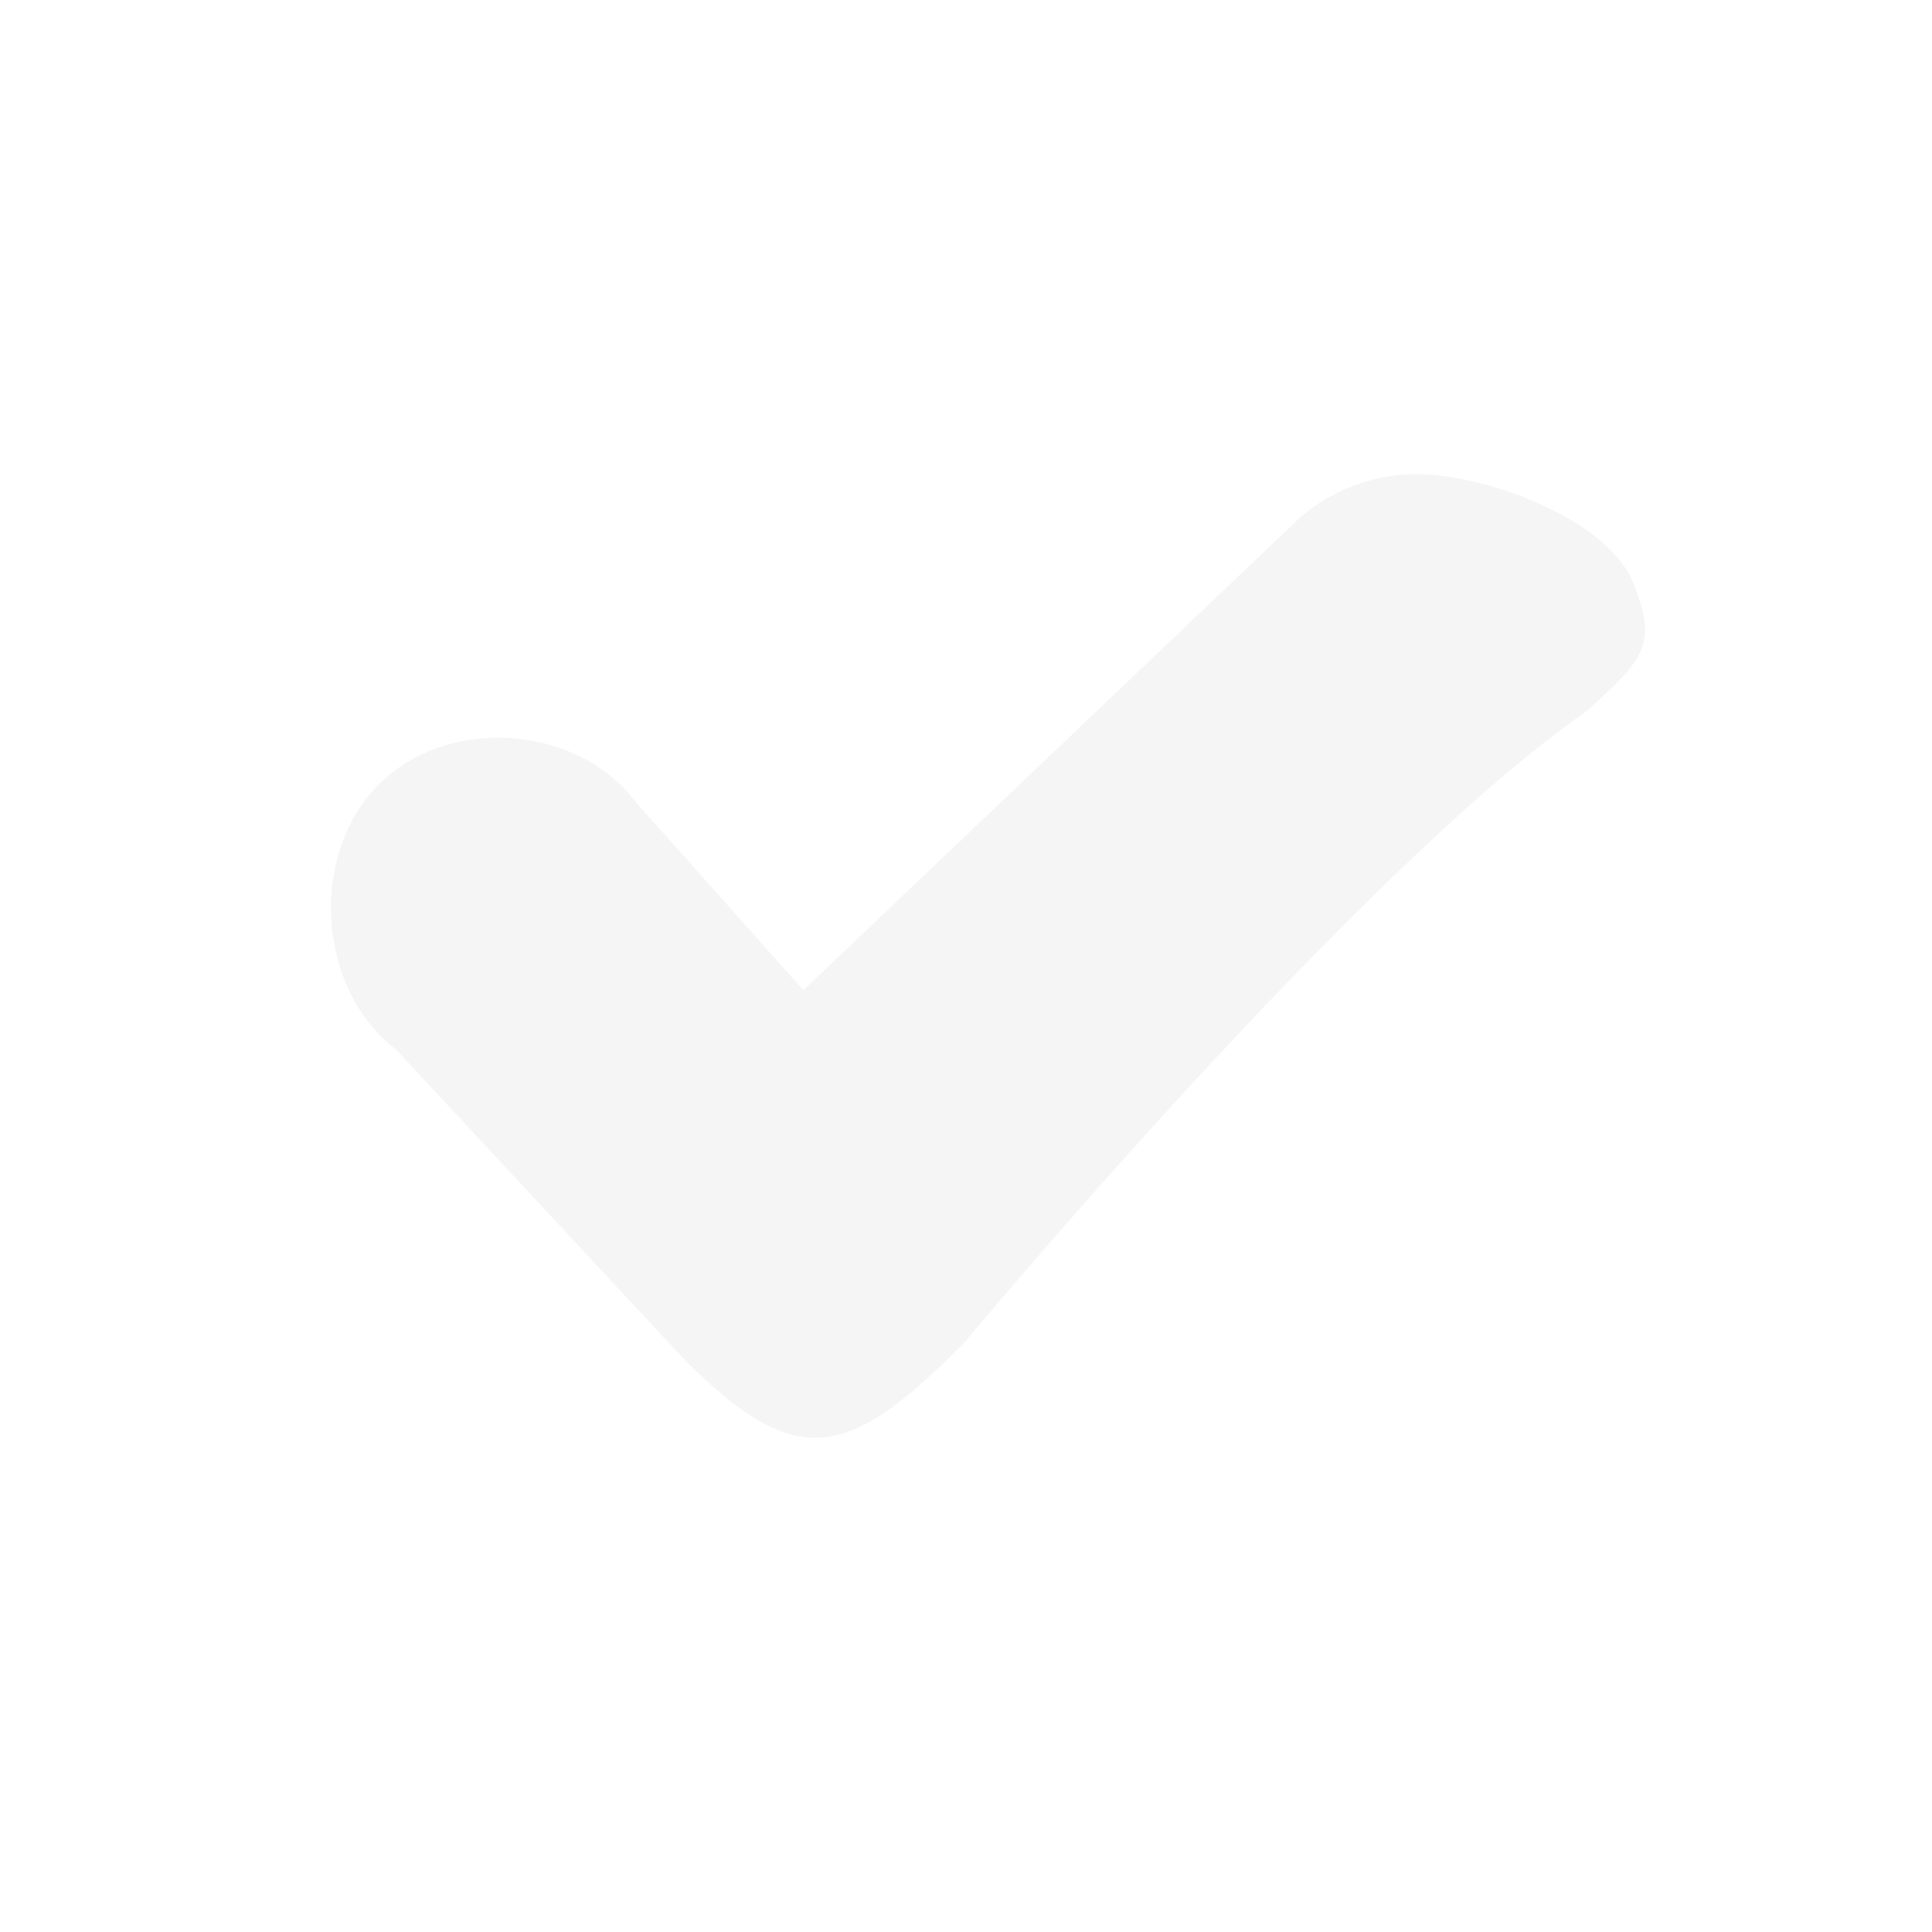
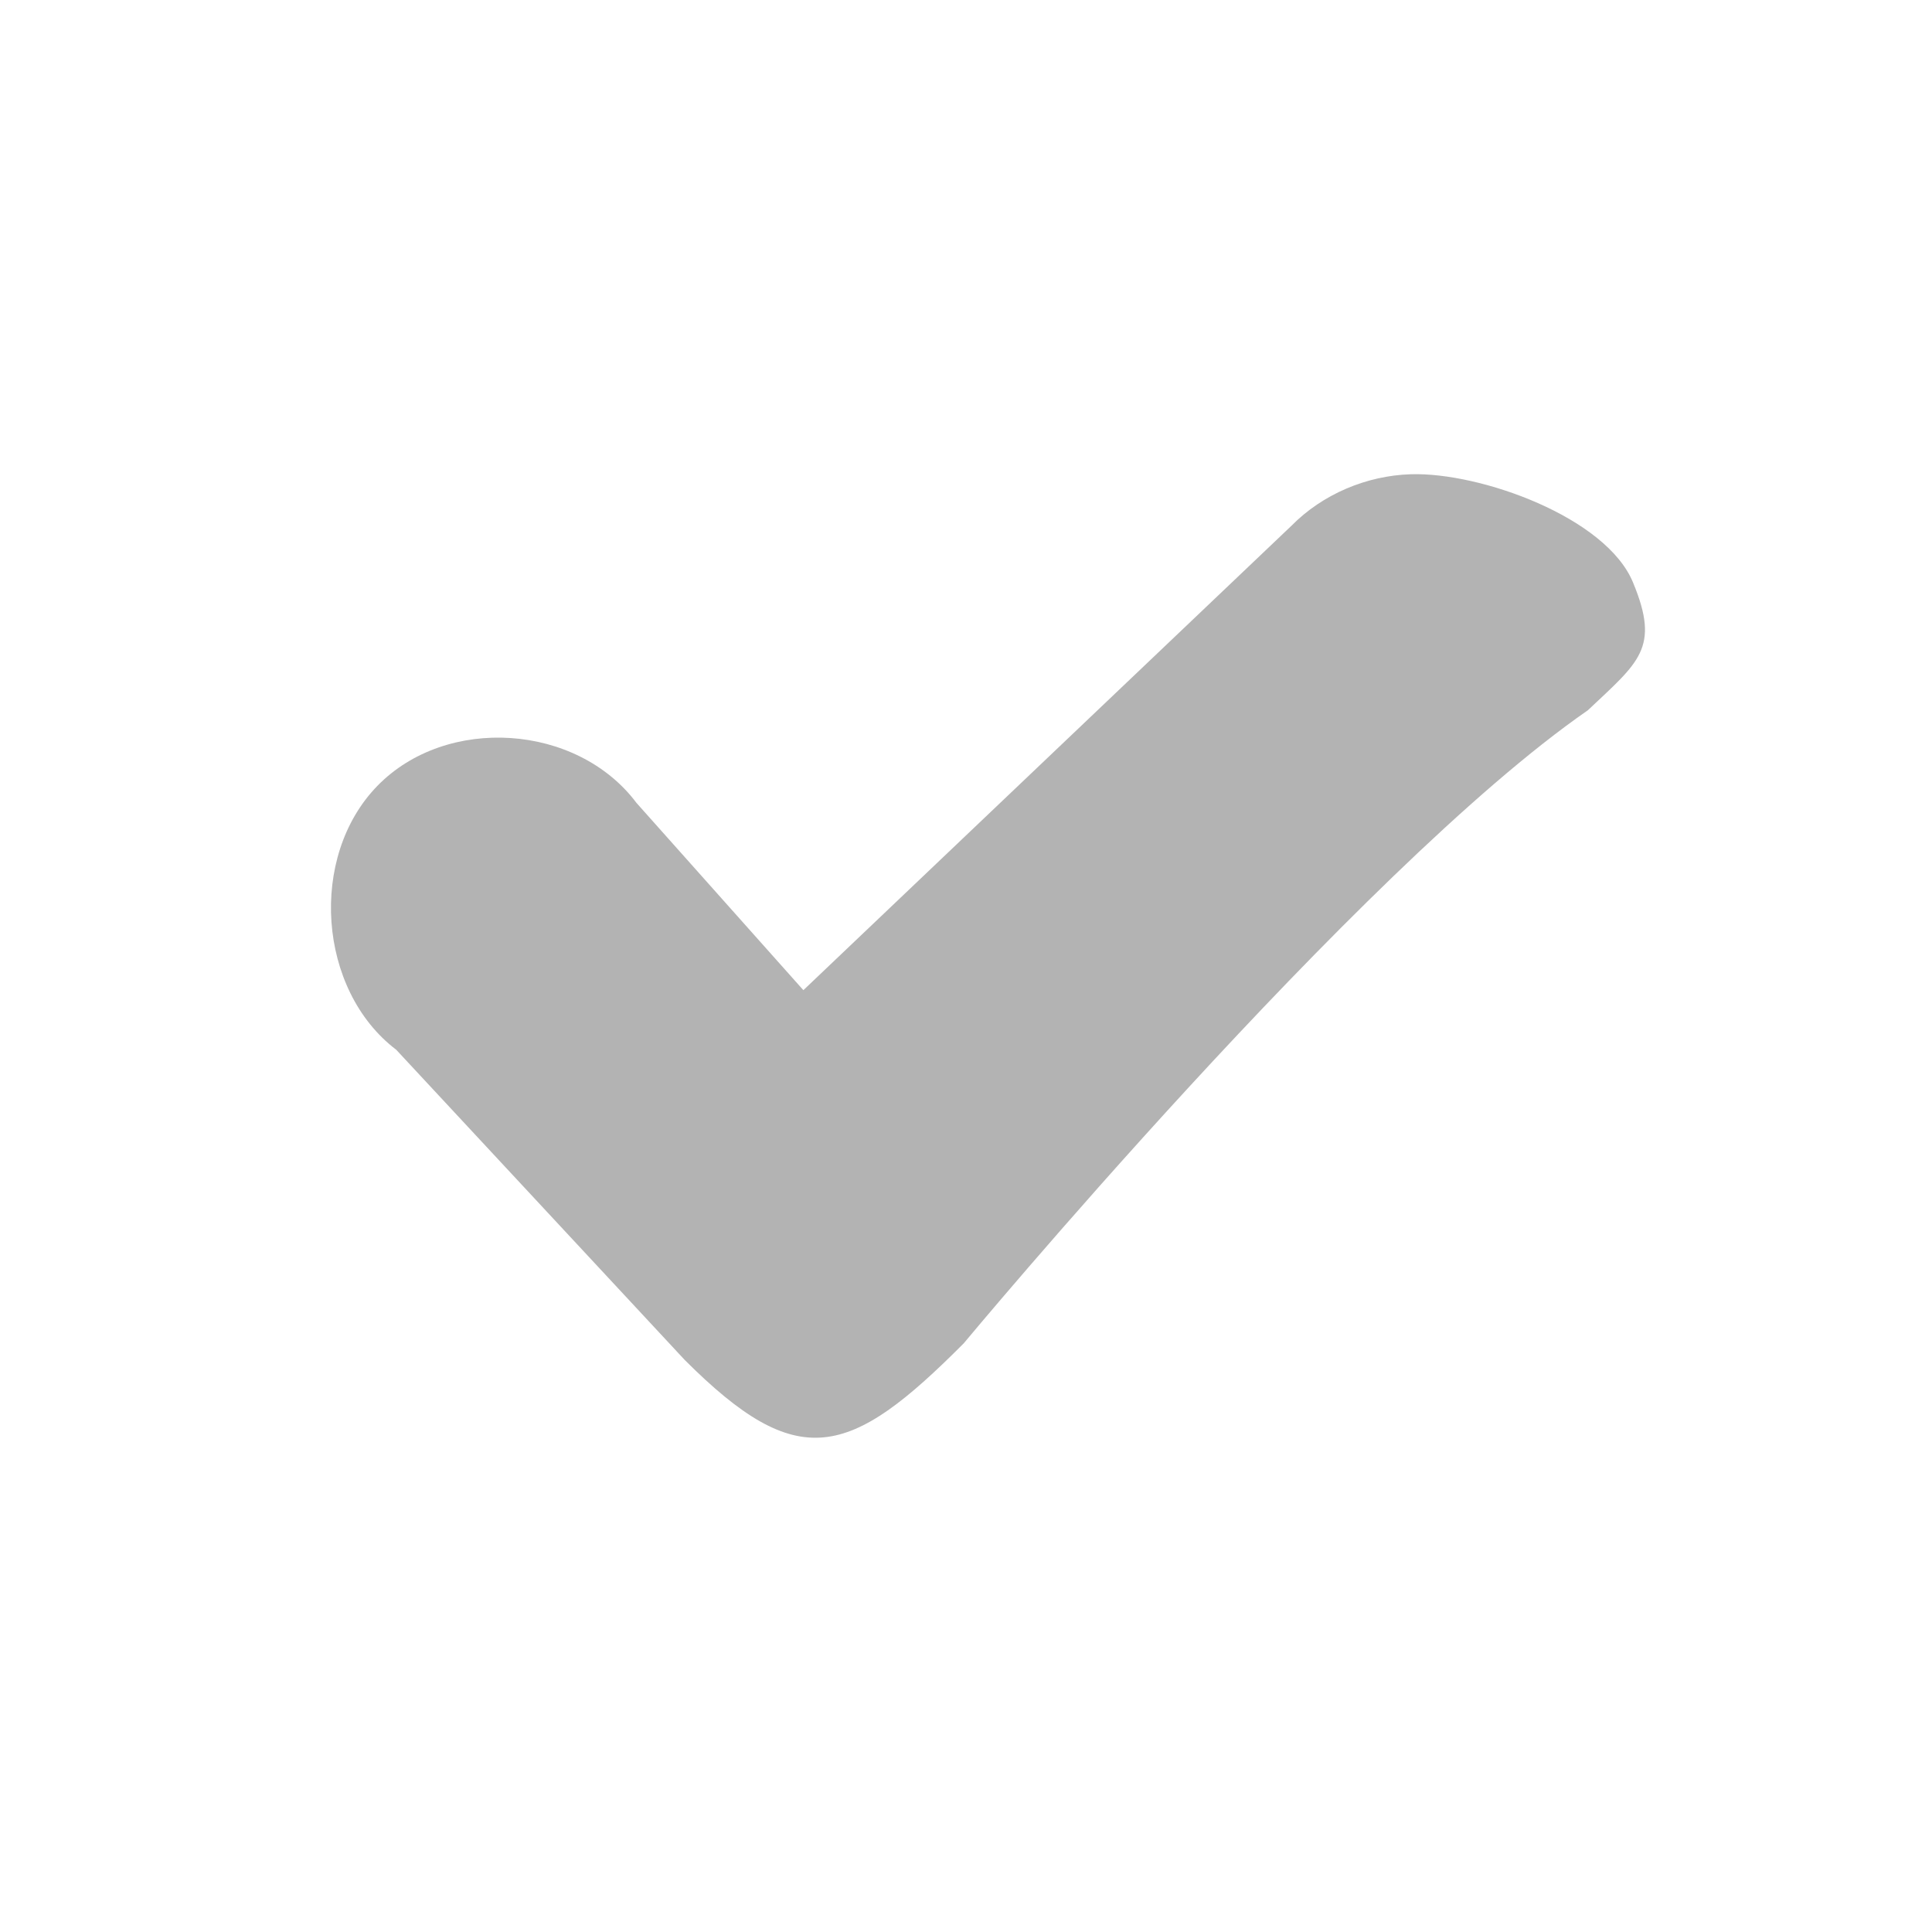
<svg xmlns="http://www.w3.org/2000/svg" width="133pt" height="133pt" viewBox="0 0 133 133" version="1.1">
  <g id="surface1">
-     <path style=" stroke:none;fill-rule:nonzero;fill:#dcdcdc;fill-opacity:0.3;" d="M 97.102 32.648 C 94.074 32.746 91.047 34.016 88.898 36.199 L 55.305 68.164 L 43.816 55.273 C 39.715 49.805 30.73 49.219 25.977 54.102 C 21.223 58.984 21.875 68.164 27.277 72.266 L 47.137 93.621 C 54.949 101.434 58.465 100.391 66.34 92.48 C 66.34 92.48 93.426 59.895 109.309 48.895 C 112.824 45.574 114.289 44.629 112.434 40.137 C 110.613 35.613 101.887 32.488 97.102 32.648 Z M 97.102 32.648 " />
+     <path style=" stroke:none;fill-rule:nonzero;fill:#{{base05-hex}};fill-opacity:0.3;" d="M 97.102 32.648 C 94.074 32.746 91.047 34.016 88.898 36.199 L 55.305 68.164 L 43.816 55.273 C 39.715 49.805 30.73 49.219 25.977 54.102 C 21.223 58.984 21.875 68.164 27.277 72.266 L 47.137 93.621 C 54.949 101.434 58.465 100.391 66.34 92.48 C 66.34 92.48 93.426 59.895 109.309 48.895 C 112.824 45.574 114.289 44.629 112.434 40.137 C 110.613 35.613 101.887 32.488 97.102 32.648 Z M 97.102 32.648 " />
  </g>
</svg>
